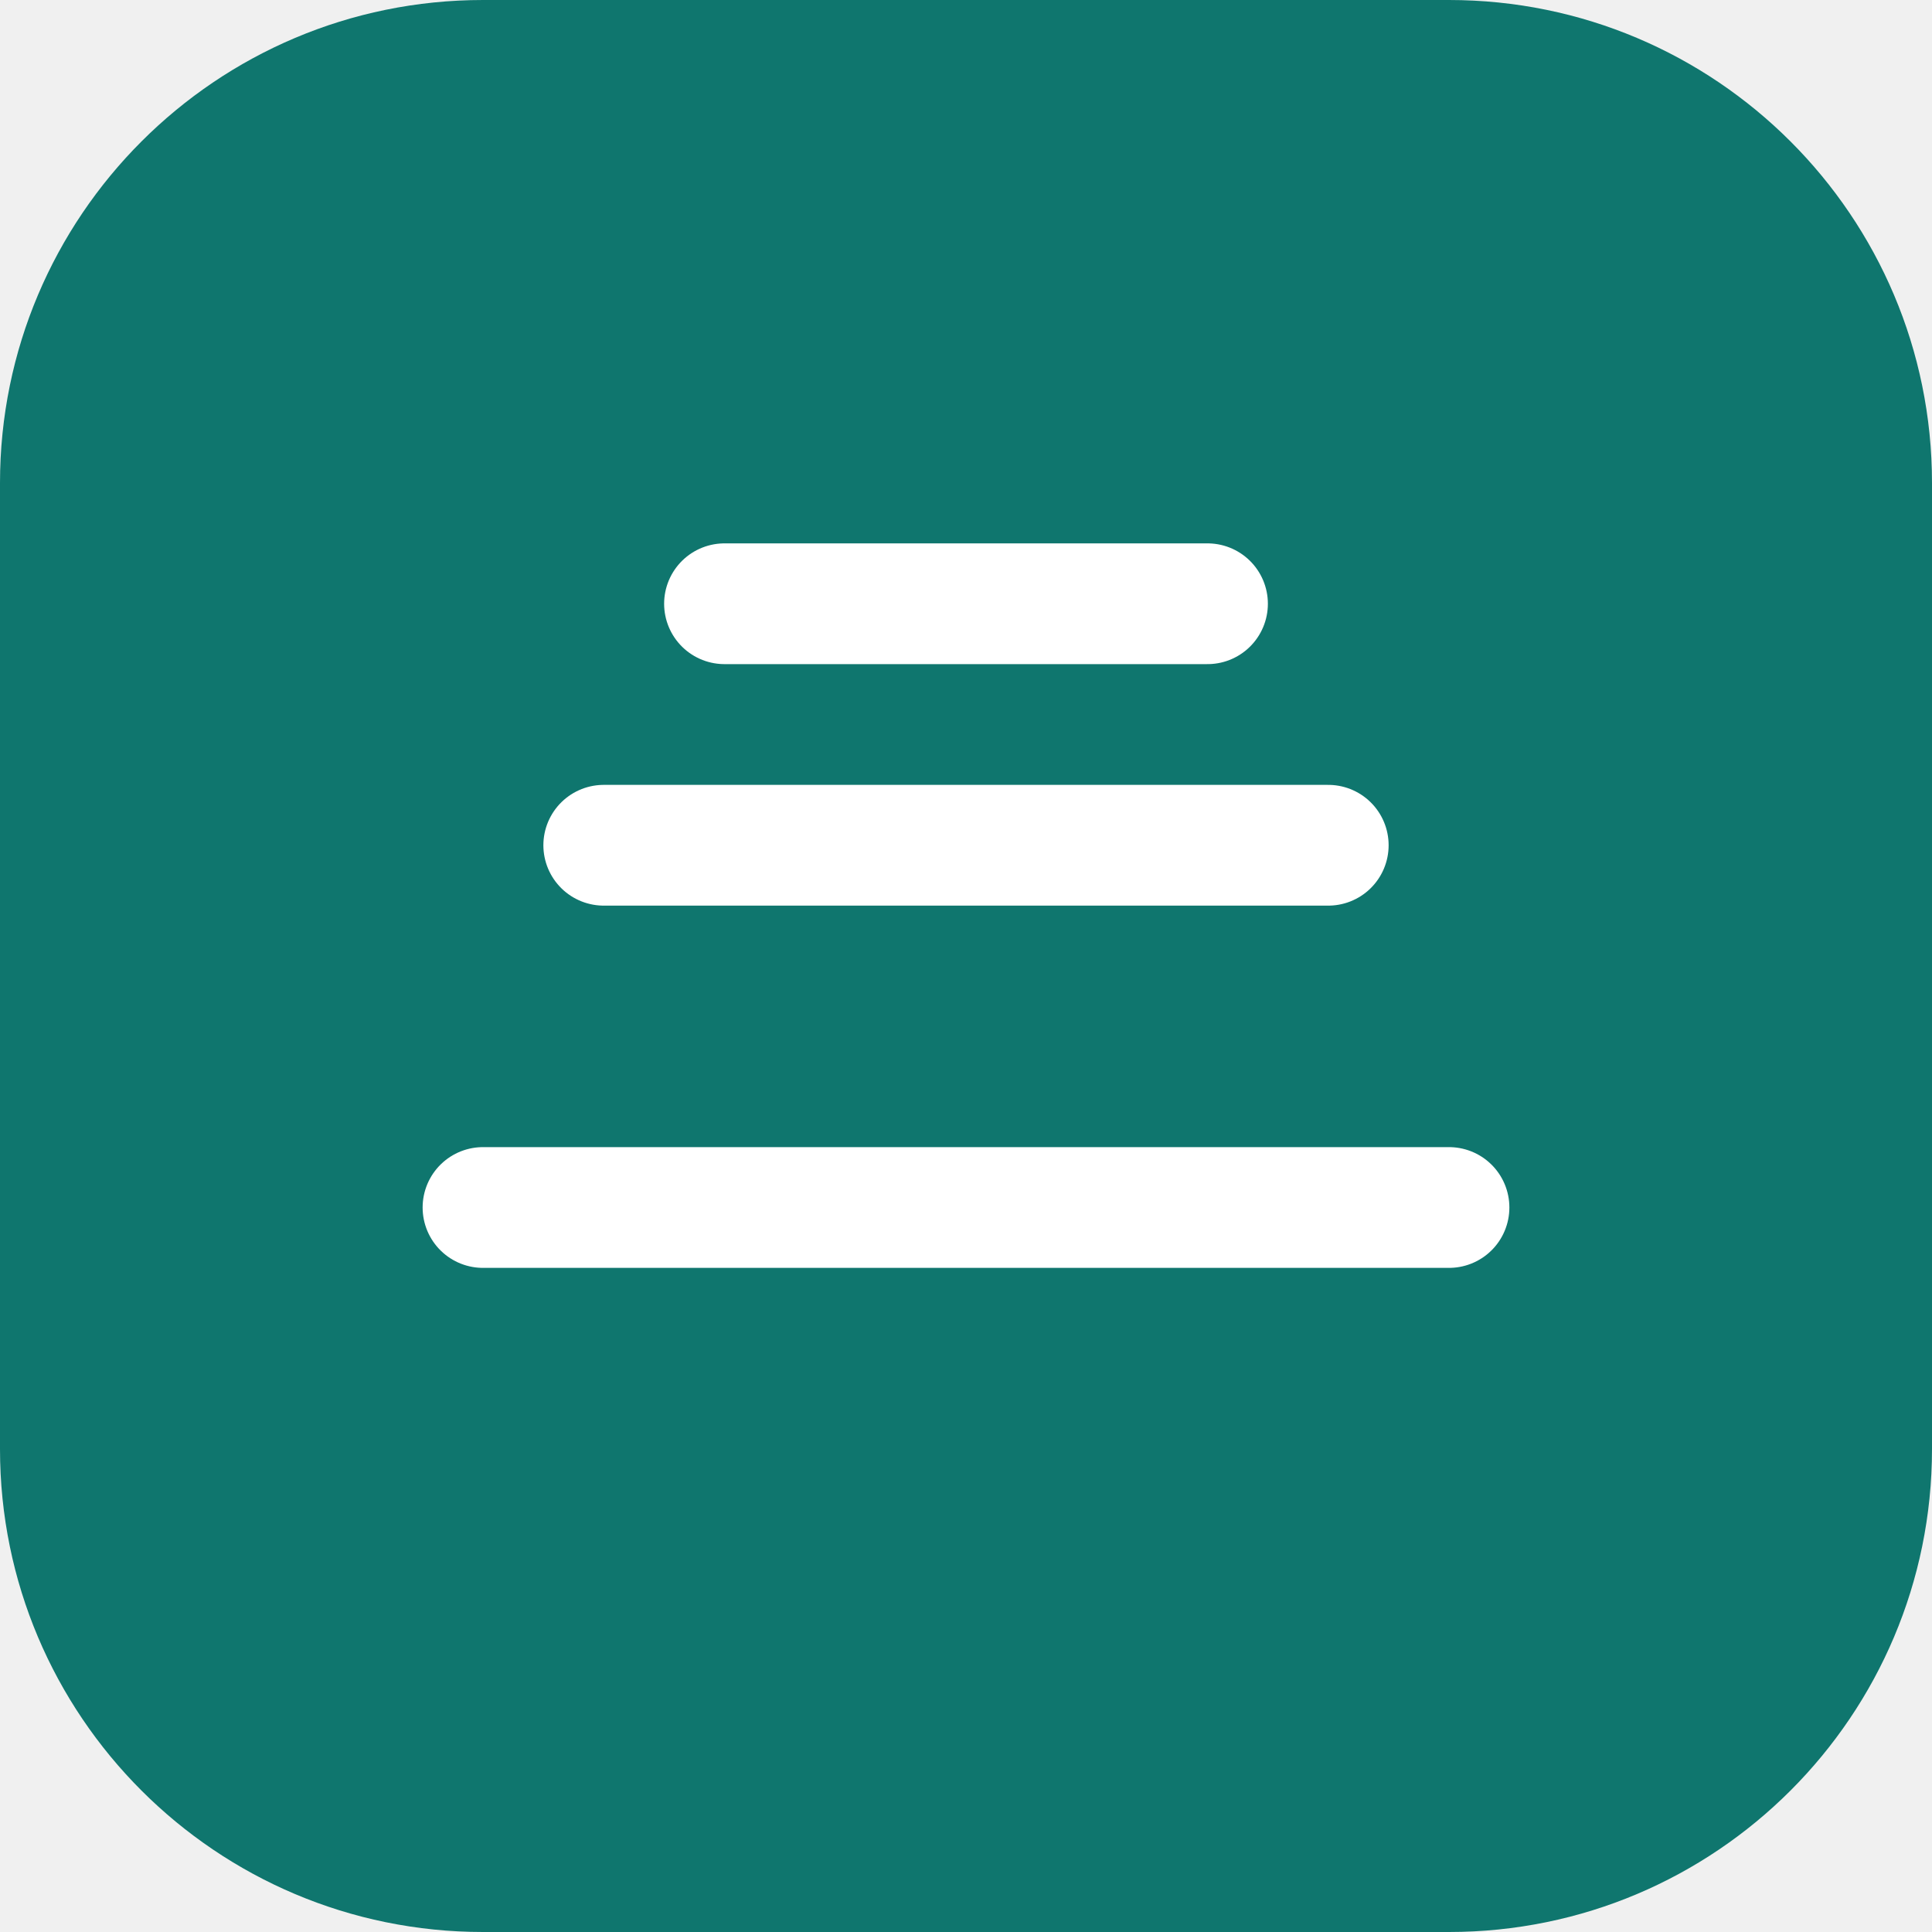
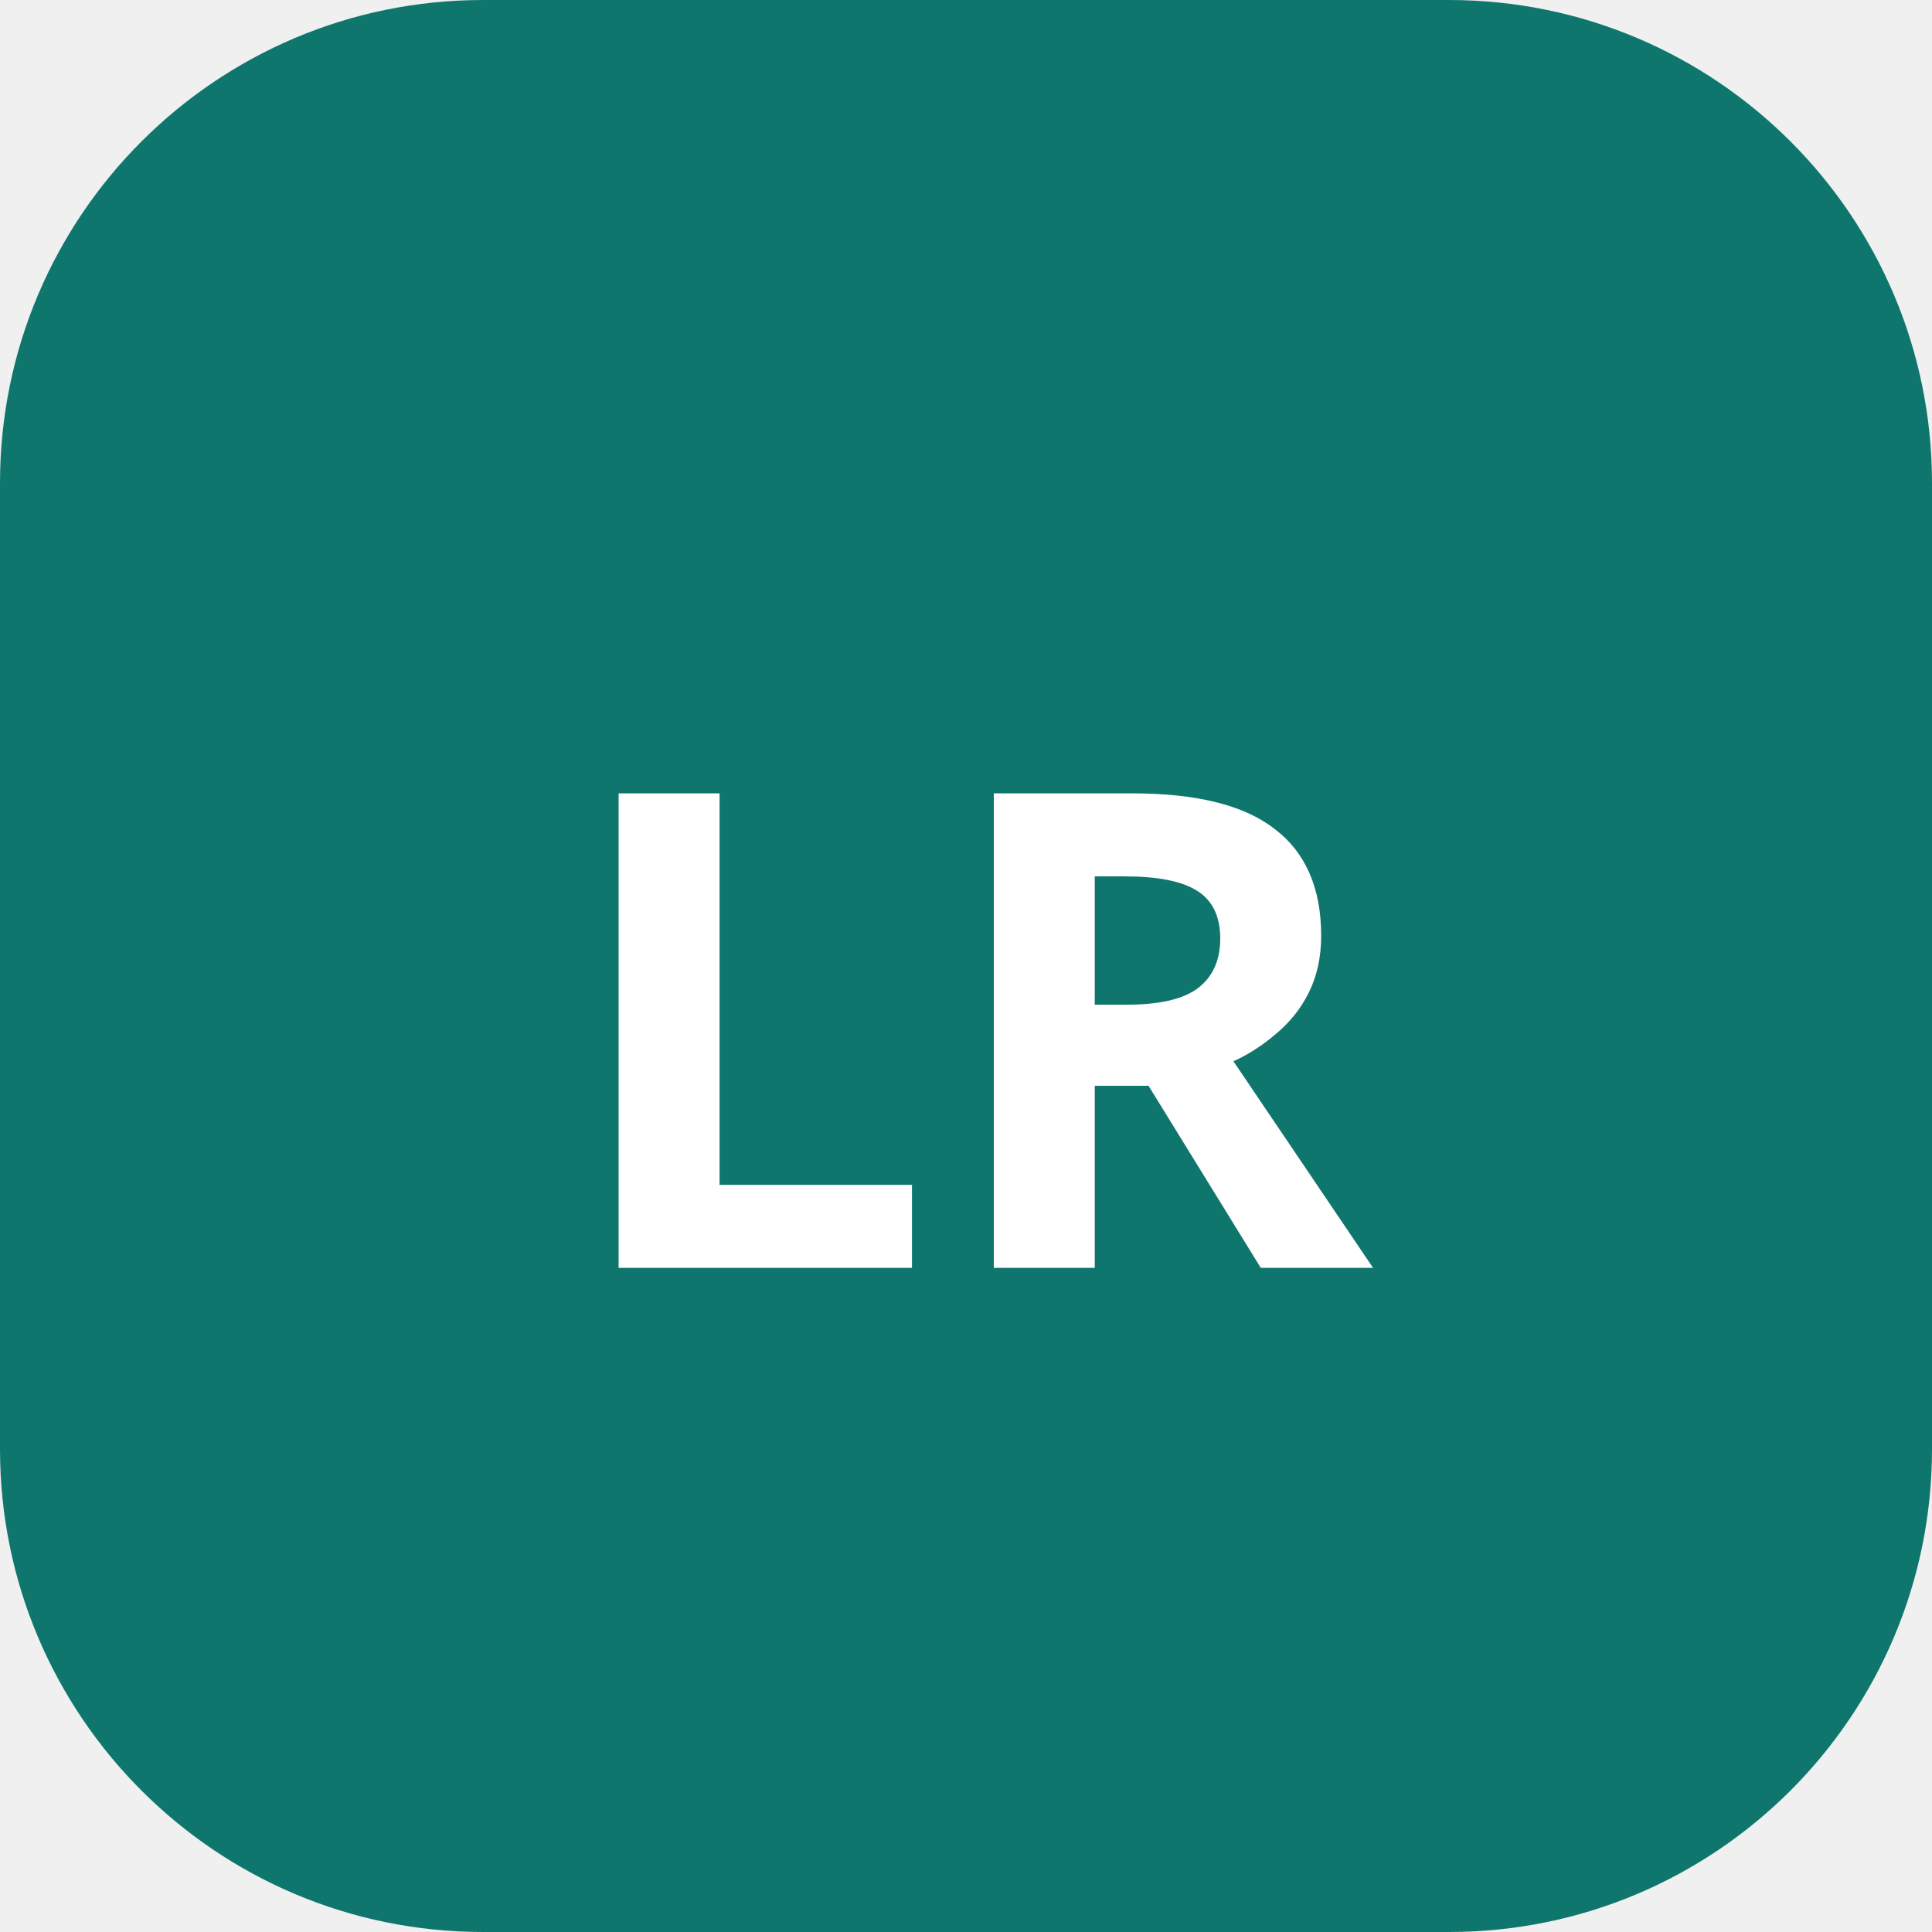
<svg xmlns="http://www.w3.org/2000/svg" viewBox="0 0 32 32" fill="none">
  <rect width="32" height="32" rx="8" fill="#0f766e" />
-   <path d="M8 20h16M10 14h12M12 10h8" stroke="#fff" stroke-width="2" stroke-linecap="round" />
+   <text x="16" y="21" text-anchor="middle" fill="#fff" font-family="system-ui, sans-serif" font-size="11" font-weight="700">LR</text>
</svg>
